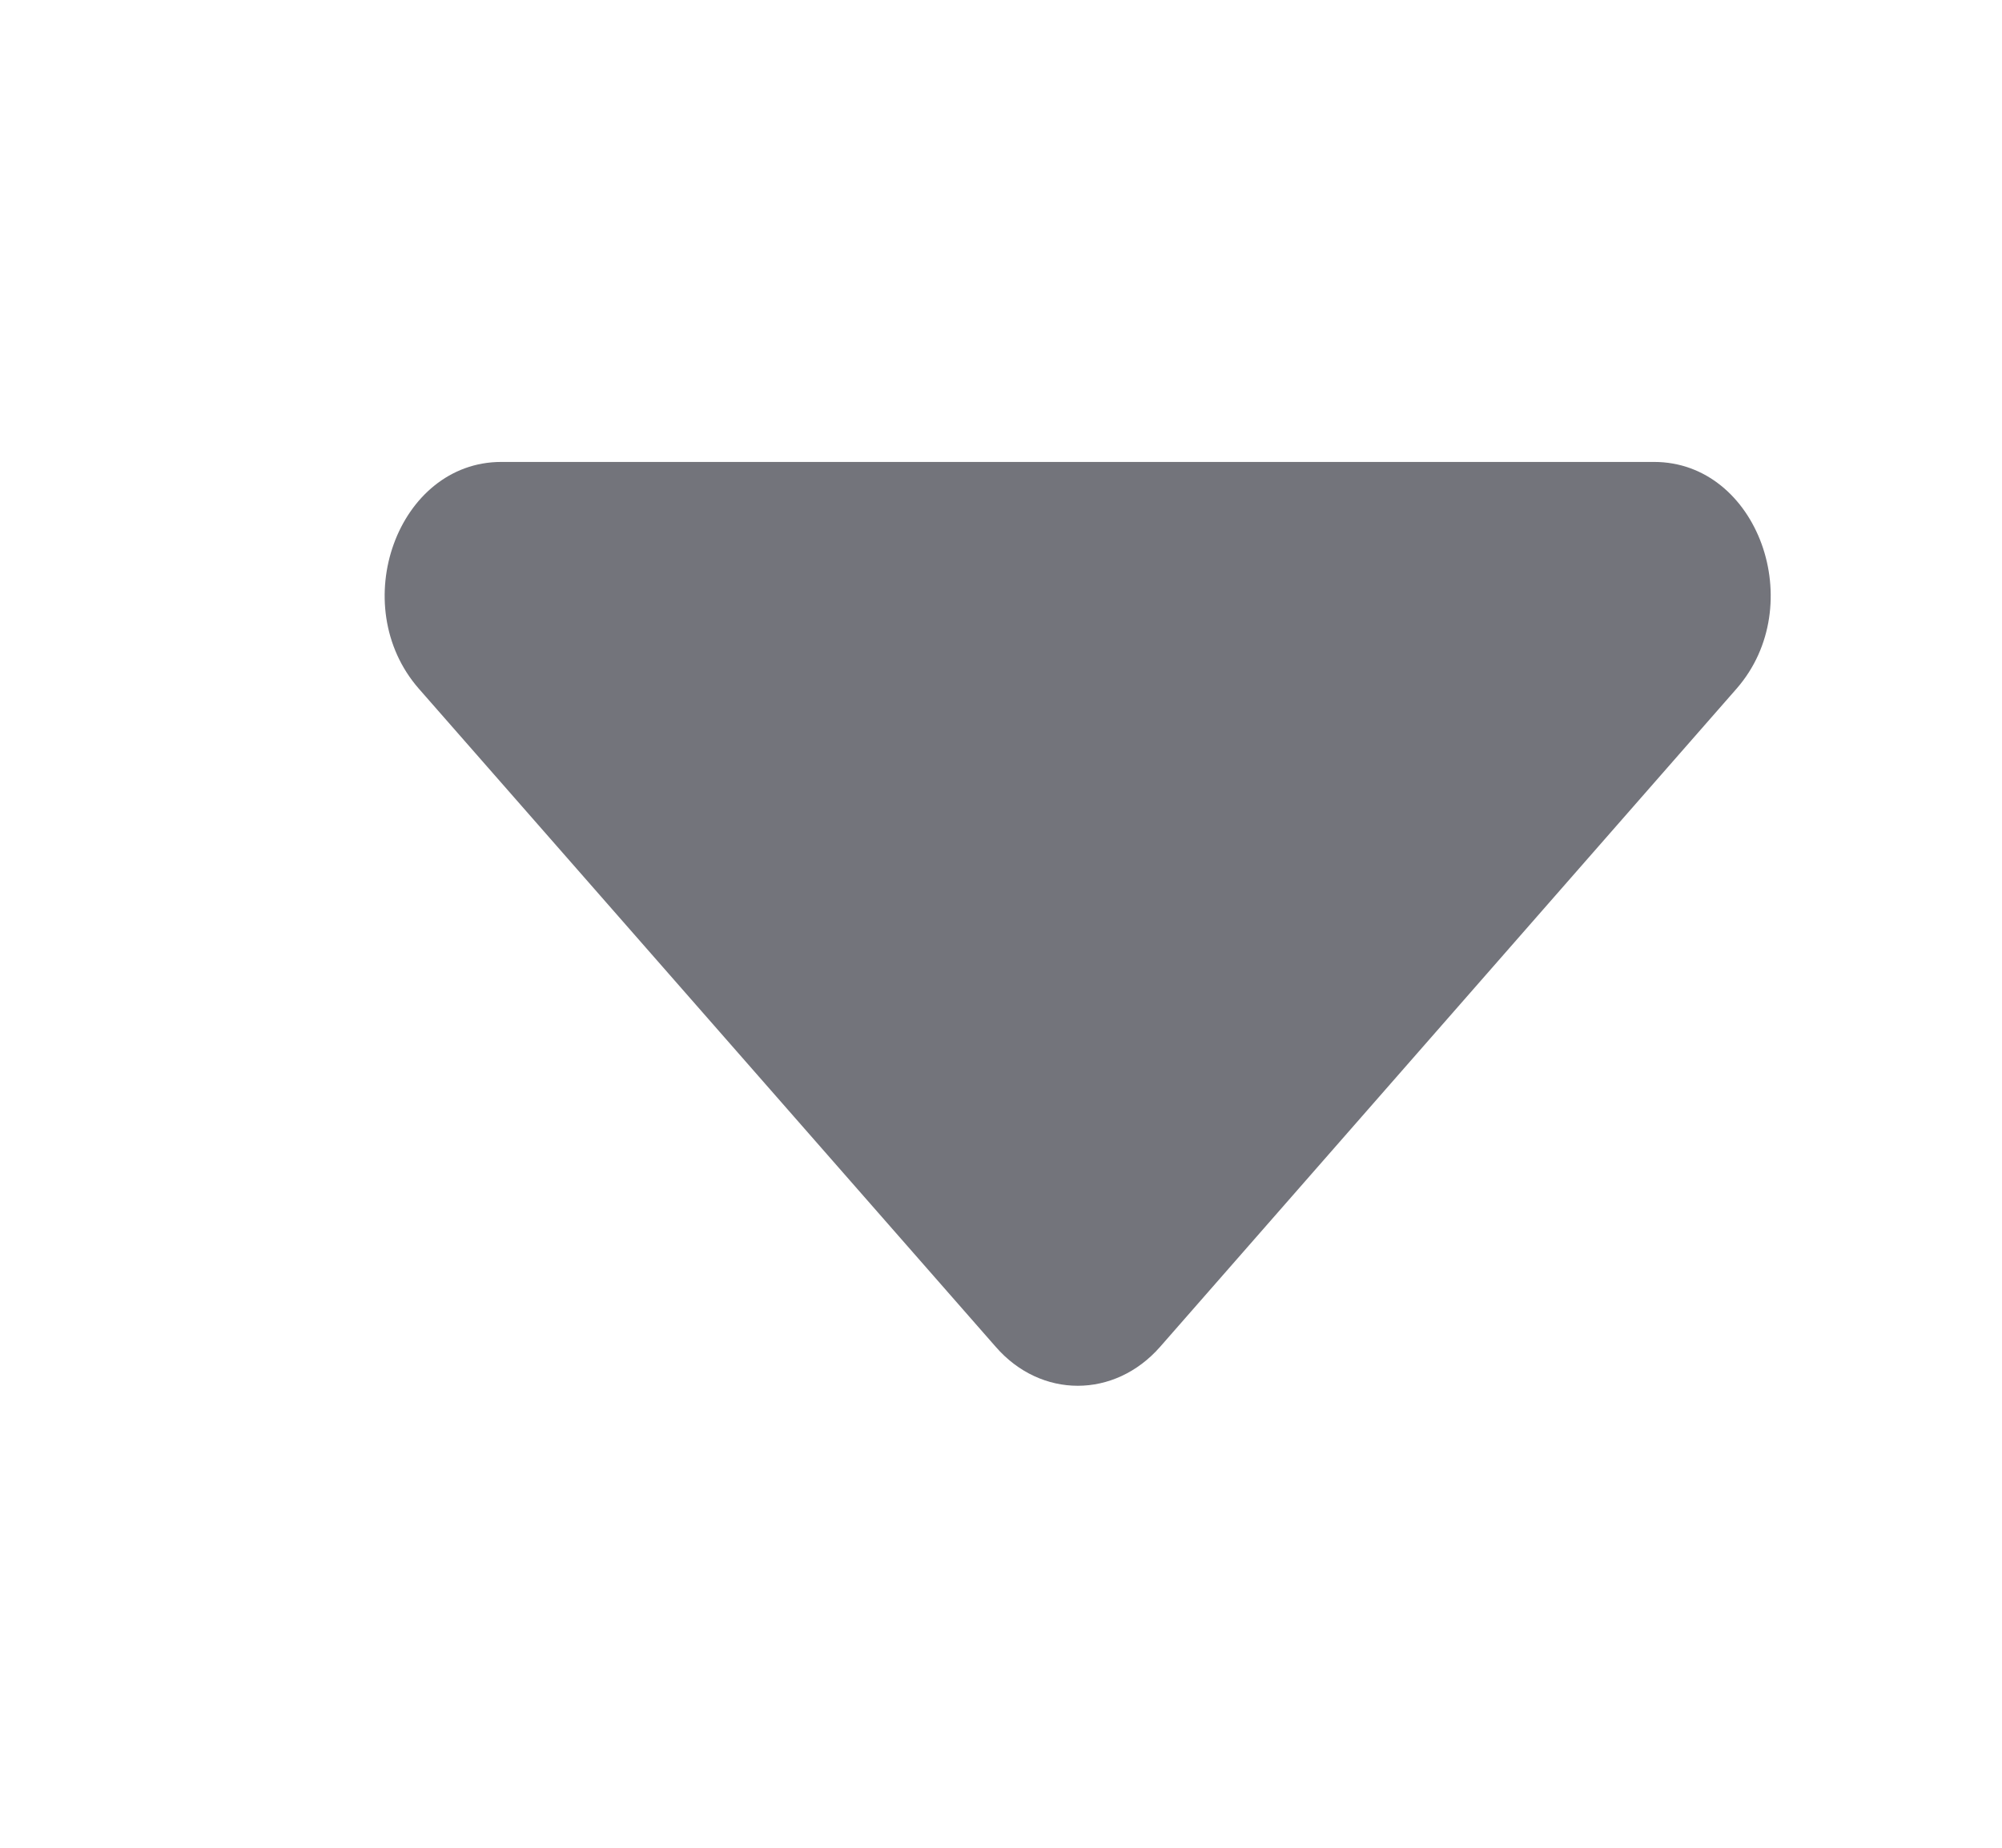
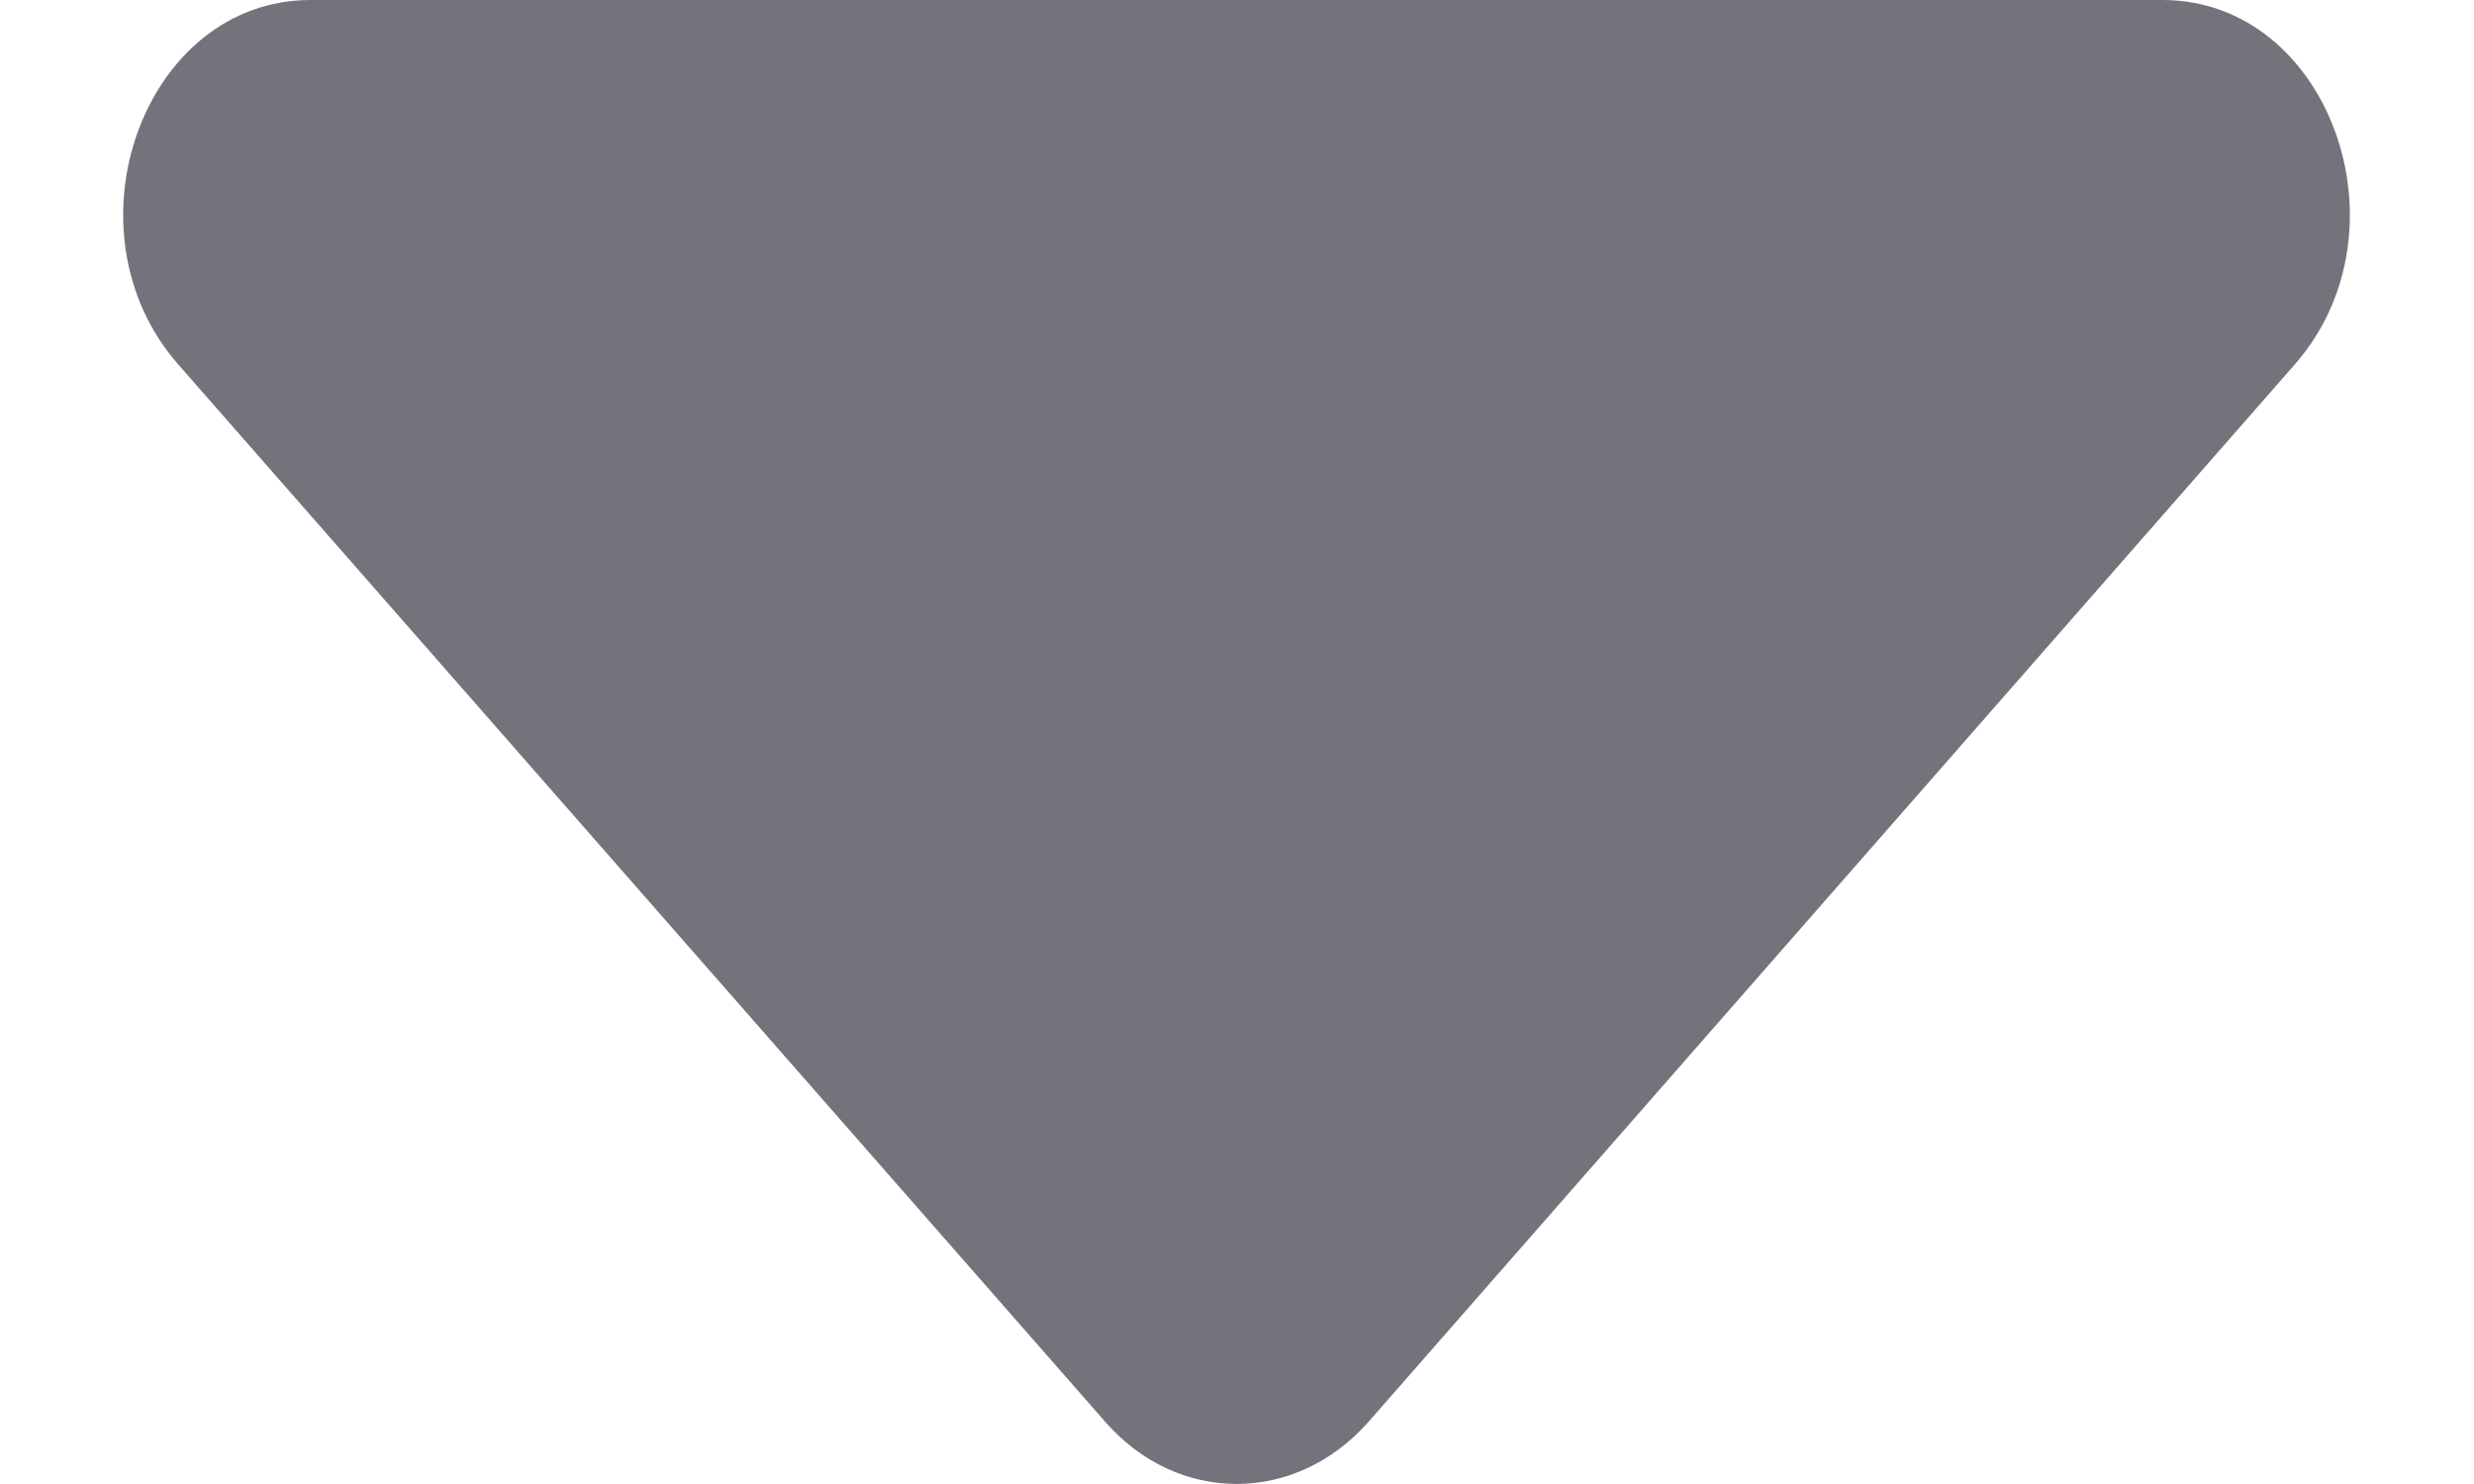
- <svg xmlns="http://www.w3.org/2000/svg" width="13" height="12" viewBox="0 0 13 12" fill="none">
-   <path d="M3.255 3H10.741C11.414 3 11.751 3.93 11.276 4.473L7.533 8.747C7.237 9.084 6.759 9.084 6.466 8.747L2.72 4.473C2.245 3.93 2.582 3 3.255 3Z" fill="#73747B" />
+ <svg xmlns="http://www.w3.org/2000/svg" width="10" height="6" viewBox="0 0 10 6" fill="none">
+   <path d="M1.255 0H8.741C9.414 0 9.751 0.93 9.276 1.473L5.533 5.747C5.237 6.084 4.759 6.084 4.466 5.747L0.72 1.473C0.245 0.93 0.582 0 1.255 0Z" fill="#73747B" />
</svg>
